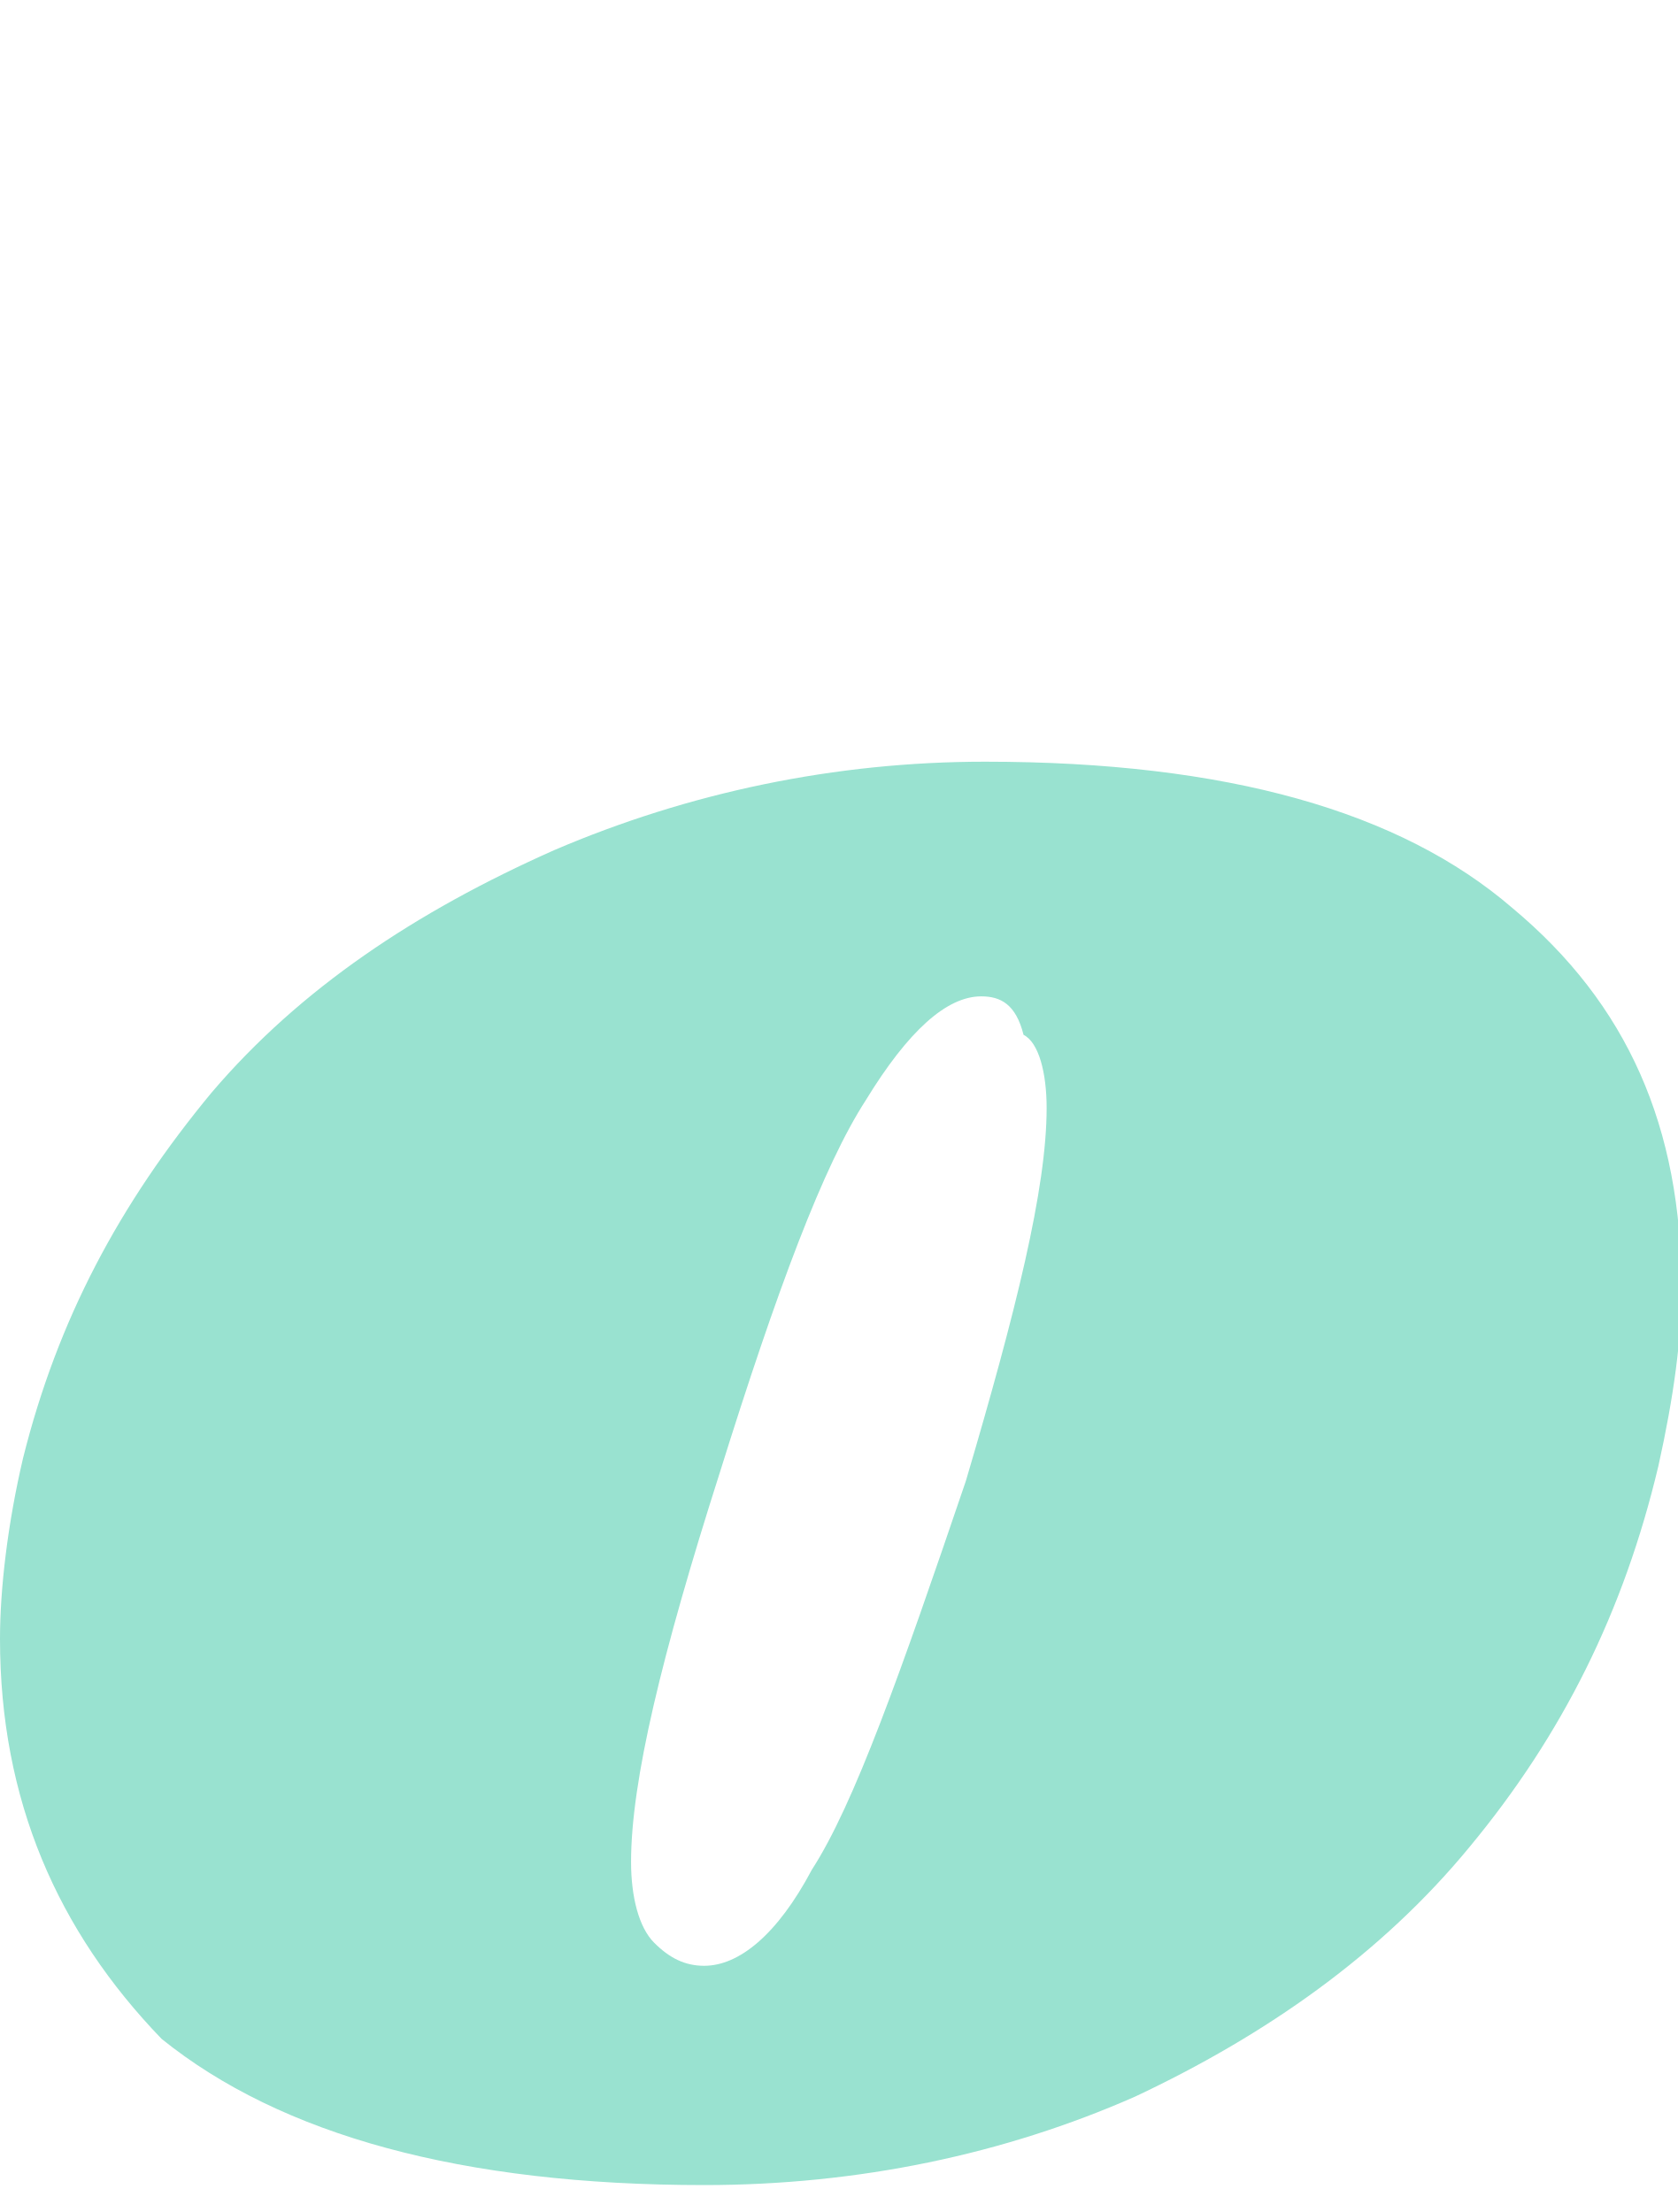
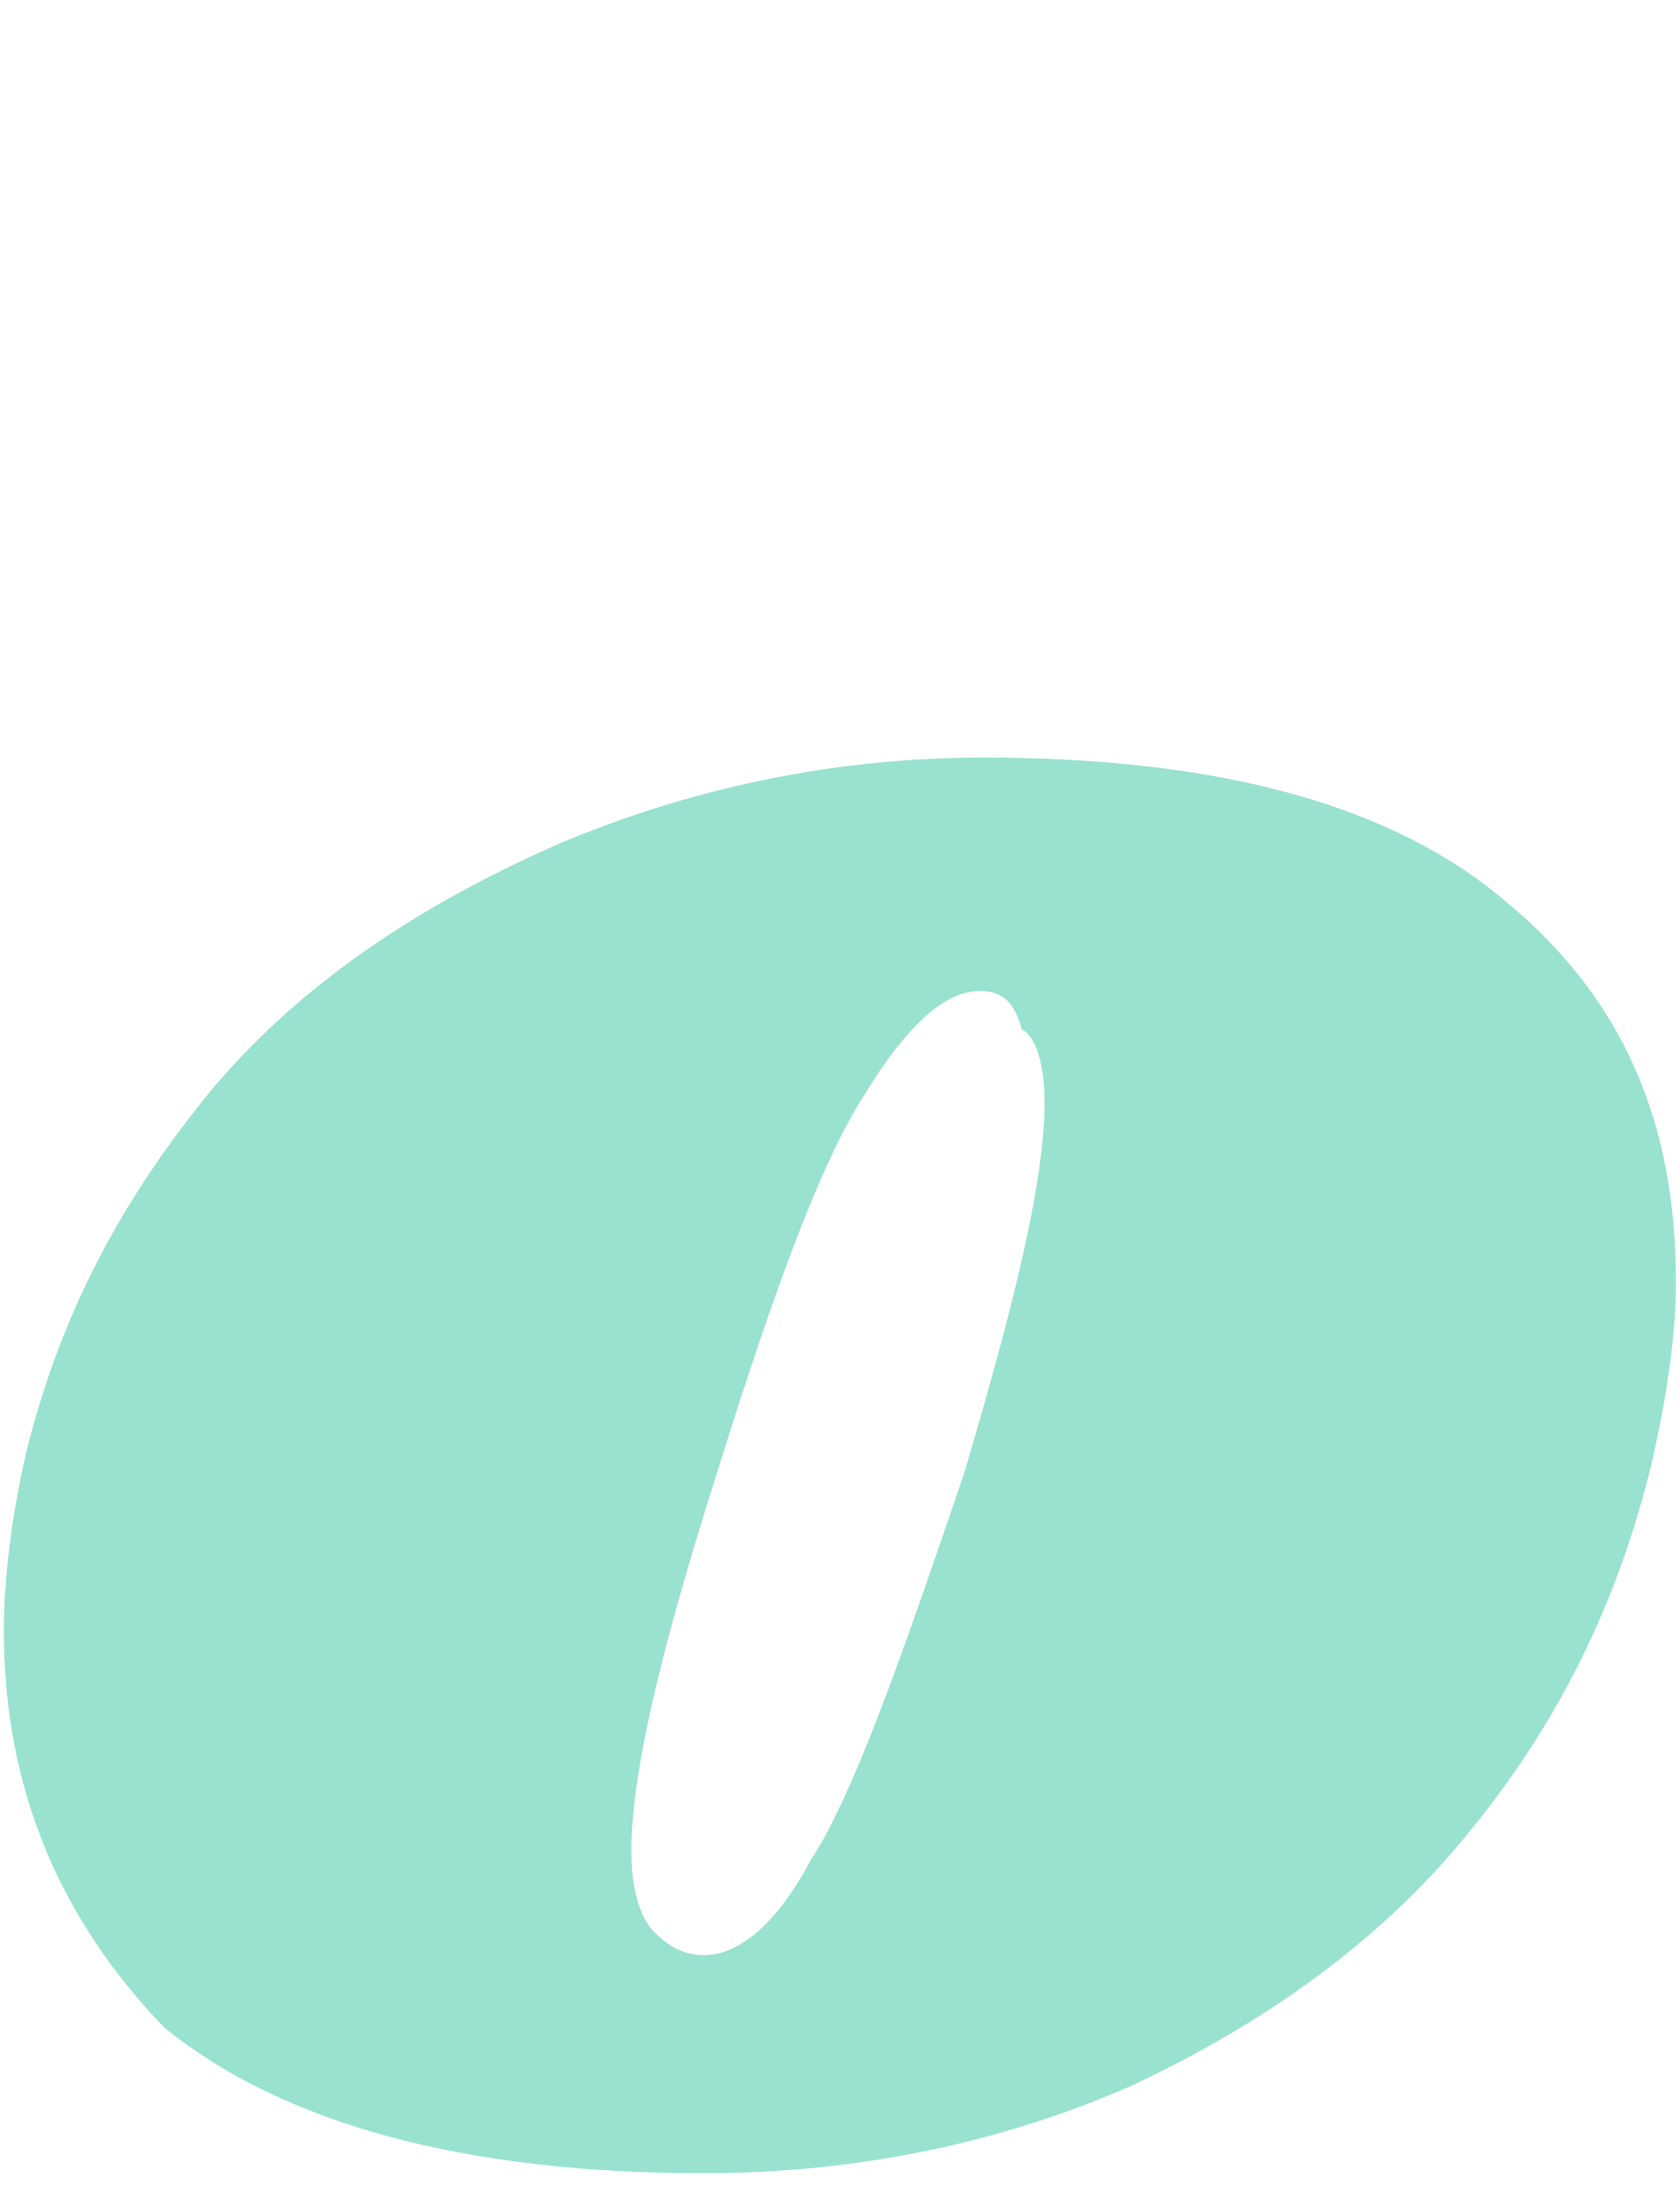
- <svg xmlns="http://www.w3.org/2000/svg" version="1.1" id="Calque_1" x="0px" y="0px" viewBox="0 0 43.6 57.5" style="enable-background:new 0 0 43.6 57.5;" xml:space="preserve">
+ <svg xmlns="http://www.w3.org/2000/svg" version="1.1" id="Calque_1" x="0px" y="0px" viewBox="0 0 43.9 57.5" style="enable-background:new 0 0 43.9 57.5;" xml:space="preserve">
  <style type="text/css">
	.st0{fill:#99E2D0;}
</style>
-   <path class="st0" d="M25.6,19.8c6.3,0,10.8,1.3,13.7,3.8c3,2.5,4.4,5.7,4.4,9.9c0,1.3-0.2,2.8-0.6,4.6c-0.9,3.8-2.5,7-4.9,9.9  c-2.3,2.8-5.3,4.9-8.7,6.5c-3.4,1.5-7.2,2.3-11.2,2.3c-6.3,0-11-1.3-14.1-3.8C1.5,50.2,0,46.8,0,42.6c0-1.3,0.2-3,0.6-4.7  c0.9-3.6,2.5-6.6,4.9-9.5c2.3-2.7,5.3-4.7,8.9-6.3C17.9,20.6,21.7,19.8,25.6,19.8z M25.5,25.9c-0.9,0-1.9,0.9-3,2.7  c-1.1,1.7-2.3,4.9-3.8,9.7c-1.5,4.7-2.3,8-2.3,10.1c0,0.9,0.2,1.7,0.6,2.1c0.4,0.4,0.8,0.6,1.3,0.6c0.9,0,1.9-0.8,2.8-2.5  c1.1-1.7,2.3-5.1,4-10.1c1.3-4.4,2.1-7.6,2.1-9.7c0-0.9-0.2-1.7-0.6-1.9C26.4,26.1,26,25.9,25.5,25.9z" />
+   <path class="st0" d="M25.7,19.8c6.3,0,10.8,1.3,13.7,3.8c3,2.5,4.4,5.7,4.4,9.9c0,1.3-0.2,2.8-0.6,4.6c-0.9,3.8-2.5,7-4.9,9.9  c-2.3,2.8-5.3,4.9-8.7,6.5c-3.4,1.5-7.2,2.3-11.2,2.3c-6.3,0-11-1.3-14.1-3.8c-2.7-2.8-4.2-6.2-4.2-10.4c0-1.3,0.2-3,0.6-4.7  c0.9-3.6,2.5-6.6,4.9-9.5c2.3-2.7,5.3-4.7,8.9-6.3C18,20.6,21.8,19.8,25.7,19.8z M25.6,25.9c-0.9,0-1.9,0.9-3,2.7  c-1.1,1.7-2.3,4.9-3.8,9.7c-1.5,4.7-2.3,8-2.3,10.1c0,0.9,0.2,1.7,0.6,2.1c0.4,0.4,0.8,0.6,1.3,0.6c0.9,0,1.9-0.8,2.8-2.5  c1.1-1.7,2.3-5.1,4-10.1c1.3-4.4,2.1-7.6,2.1-9.7c0-0.9-0.2-1.7-0.6-1.9C26.5,26.1,26.1,25.9,25.6,25.9z" />
</svg>
